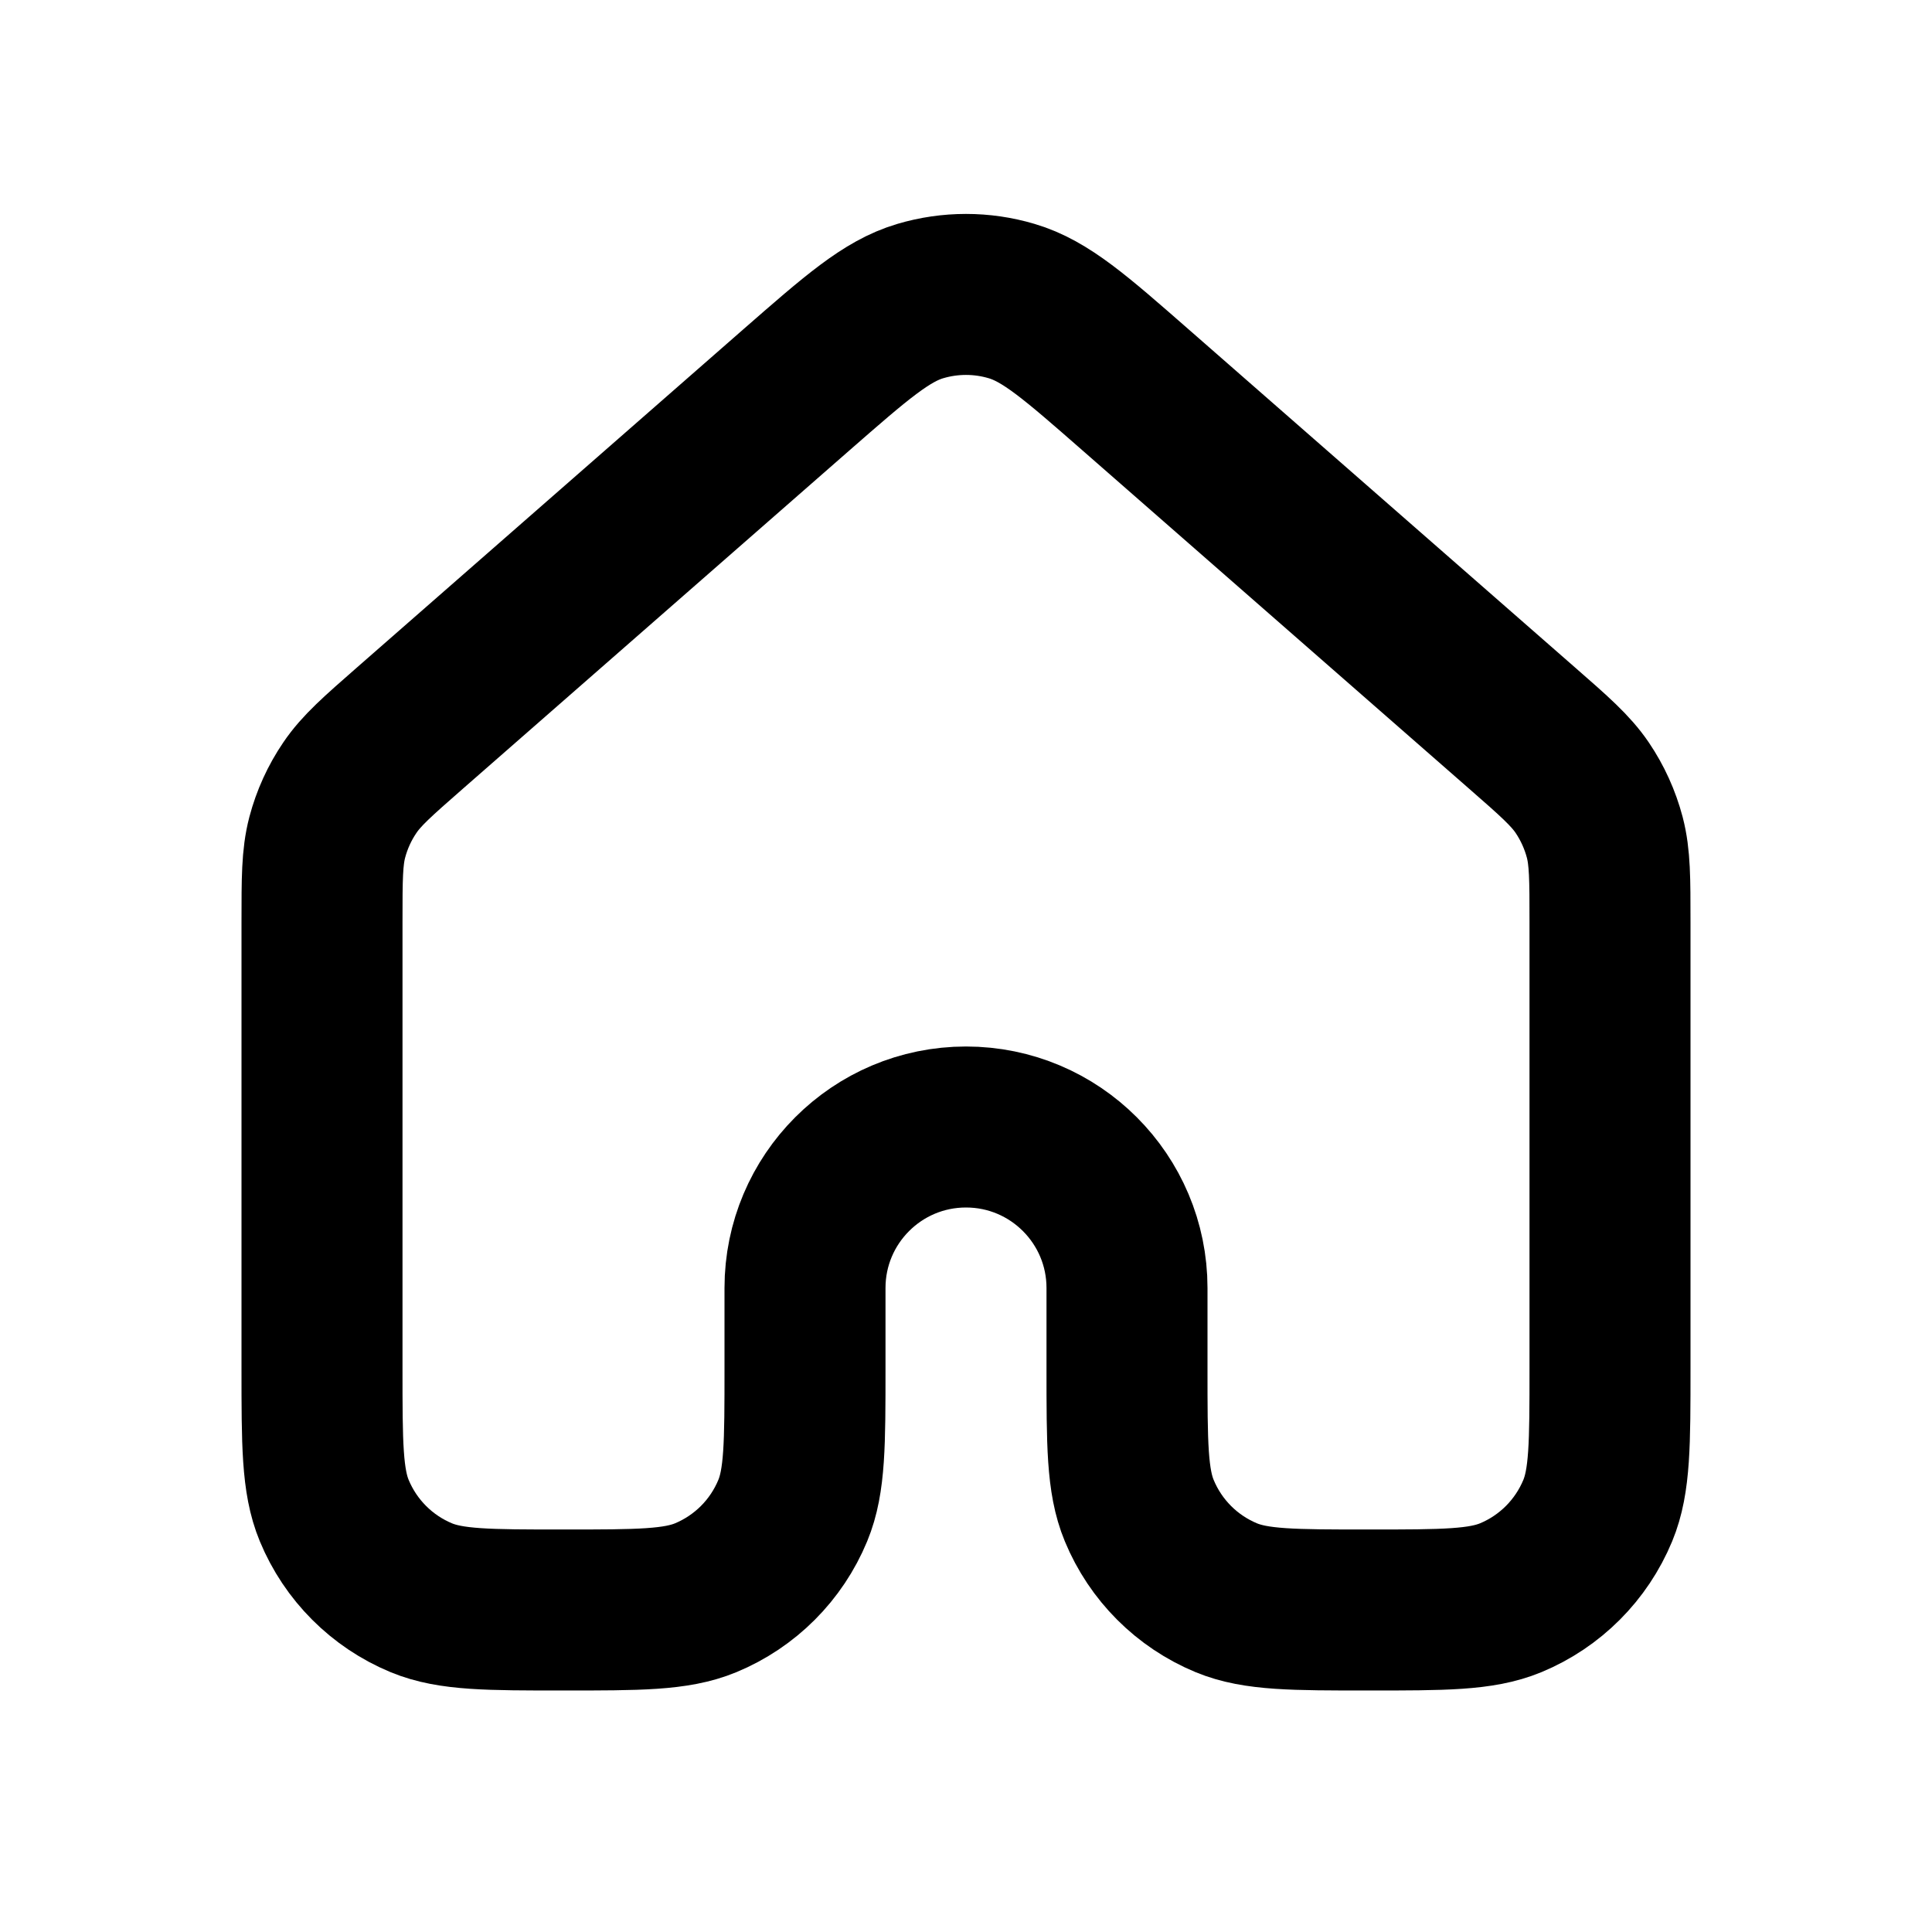
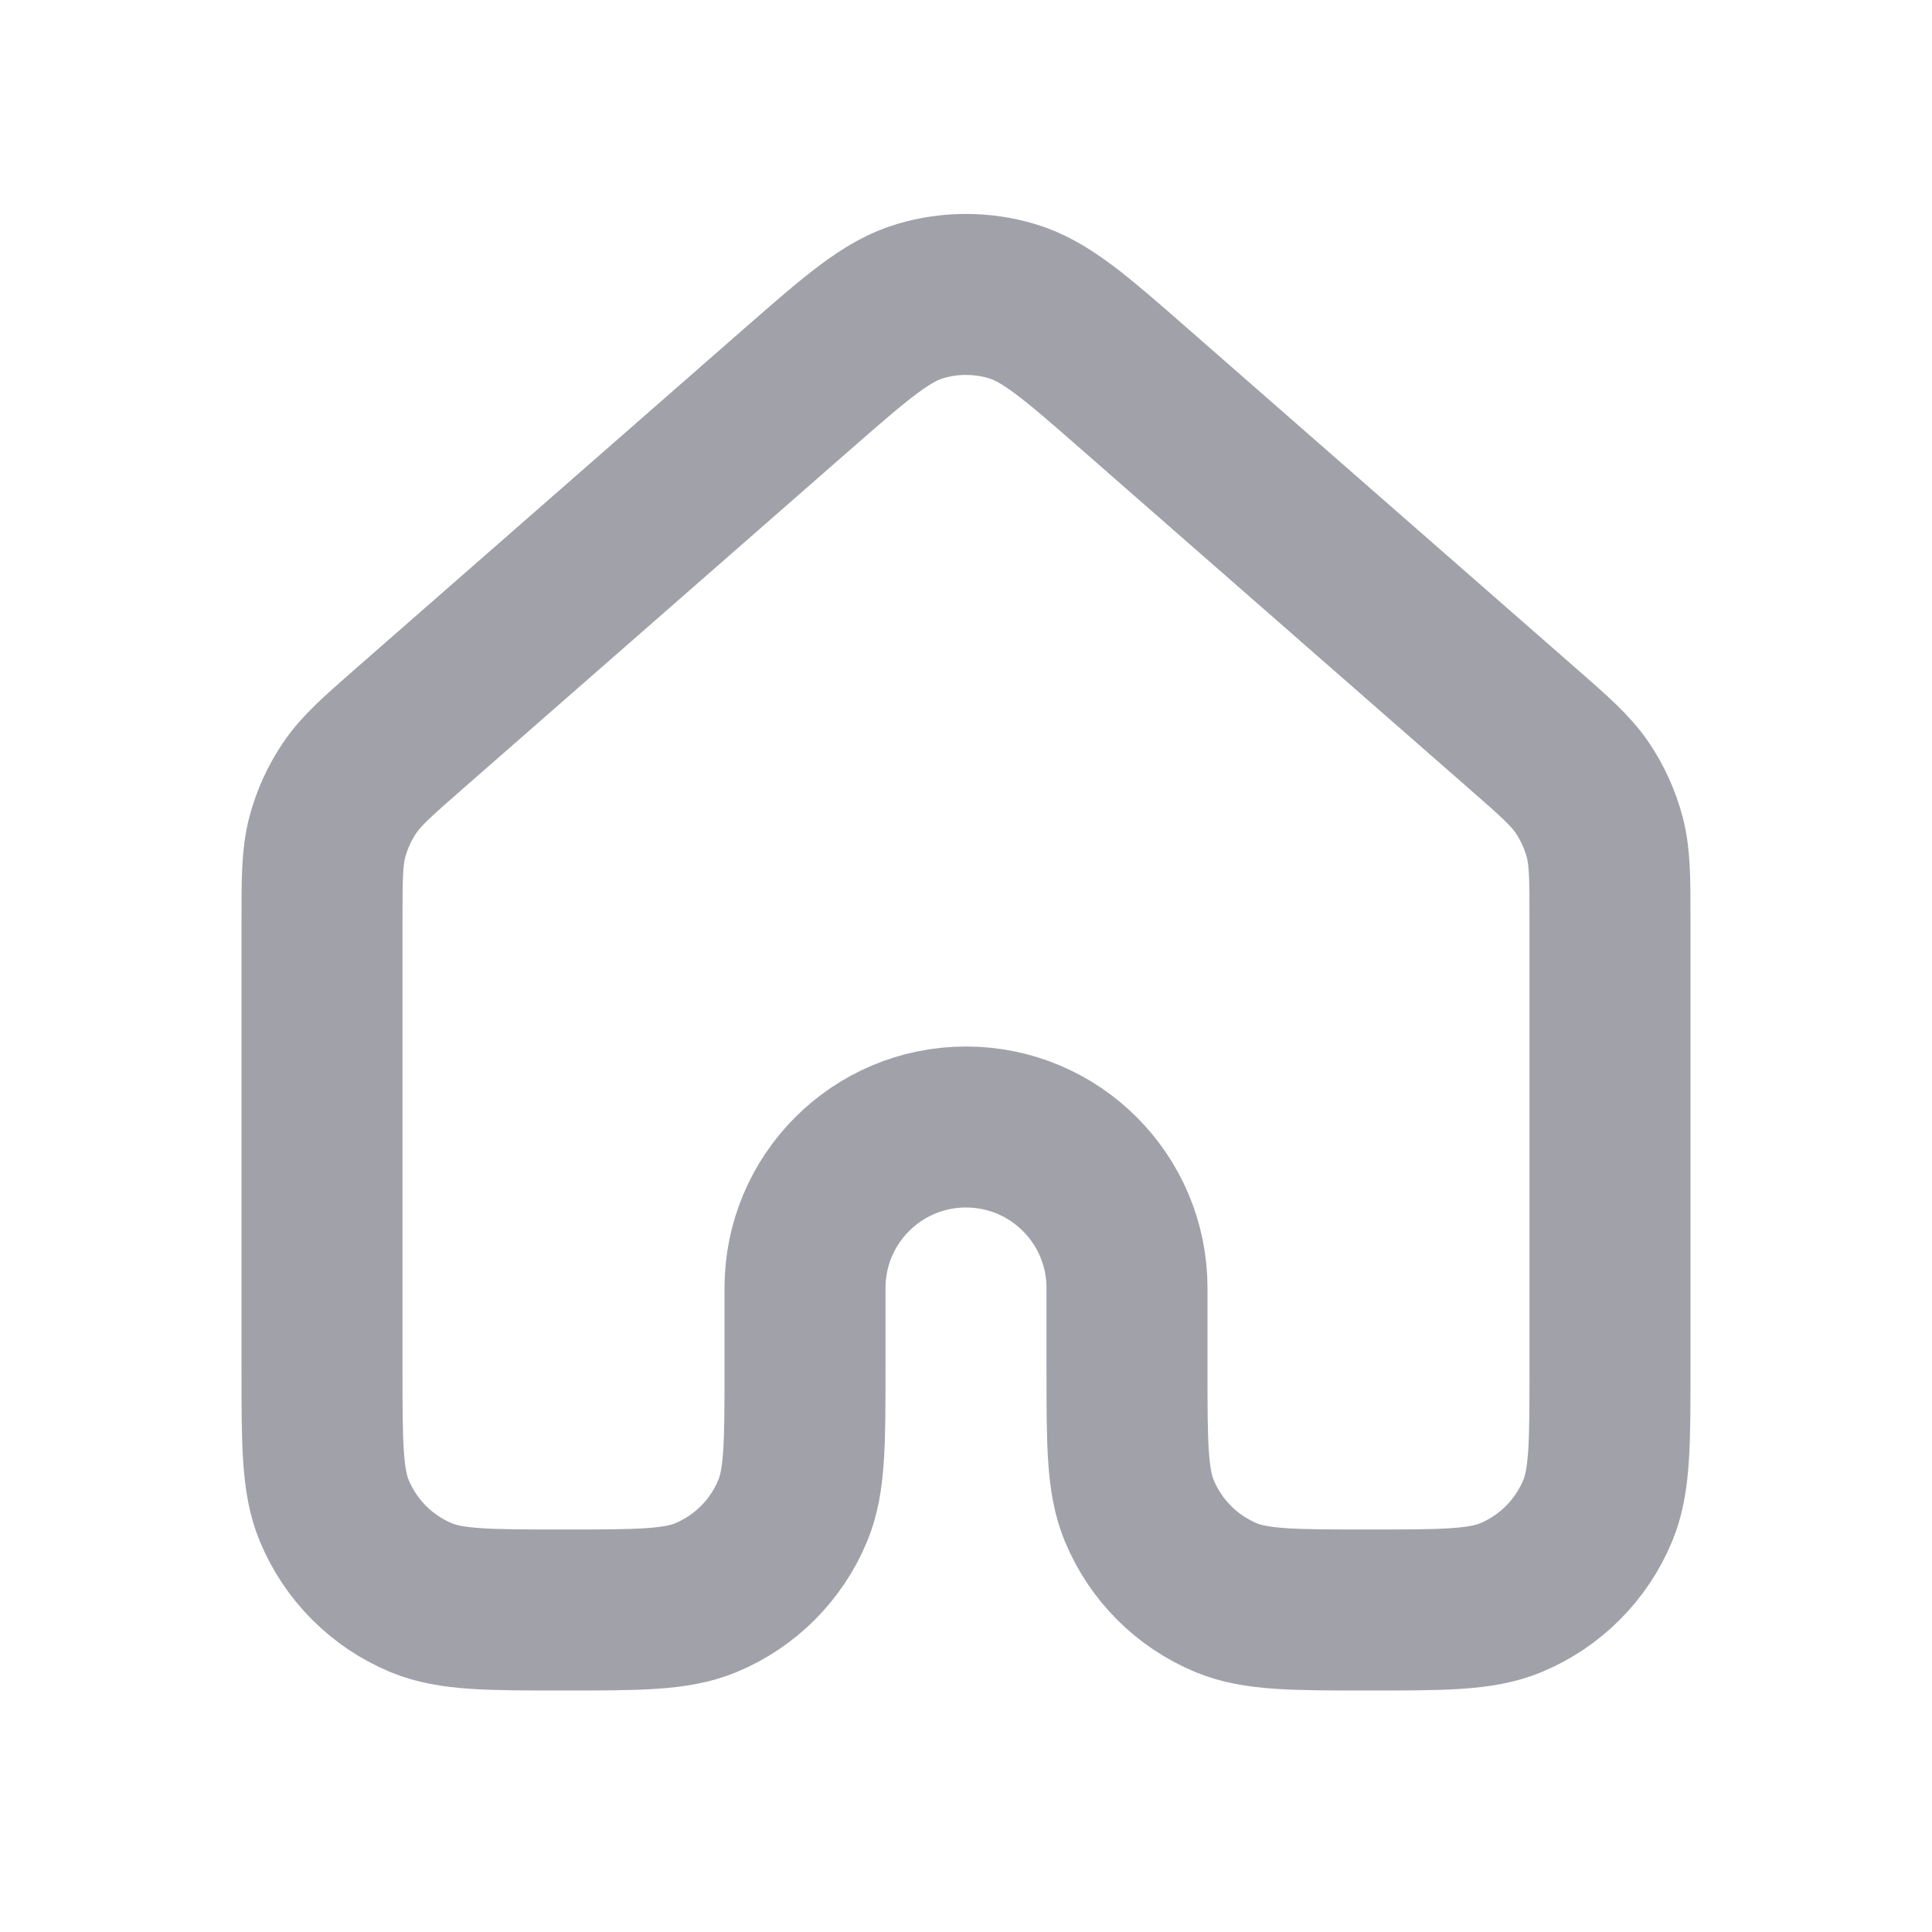
<svg xmlns="http://www.w3.org/2000/svg" width="32" height="32" viewBox="0 0 24 24" fill="none">
  <g id="home">
-     <path id="Vector" d="M20 17V11.452C20 10.918 20 10.651 19.935 10.402C19.877 10.182 19.782 9.973 19.655 9.785C19.51 9.572 19.31 9.396 18.907 9.044L14.107 4.844C13.361 4.191 12.988 3.864 12.567 3.74C12.197 3.63 11.803 3.63 11.432 3.74C11.013 3.864 10.64 4.19 9.894 4.842L5.093 9.044C4.691 9.396 4.49 9.572 4.346 9.785C4.218 9.973 4.123 10.182 4.065 10.402C4 10.651 4 10.918 4 11.452V17C4 17.932 4 18.398 4.152 18.765C4.355 19.255 4.744 19.645 5.234 19.848C5.602 20 6.068 20 7 20C7.932 20 8.398 20 8.766 19.848C9.256 19.645 9.645 19.256 9.848 18.765C10 18.398 10 17.932 10 17V16C10 14.896 10.895 14 12 14C13.105 14 14 14.896 14 16V17C14 17.932 14 18.398 14.152 18.765C14.355 19.256 14.744 19.645 15.234 19.848C15.602 20 16.068 20 17 20C17.932 20 18.398 20 18.766 19.848C19.256 19.645 19.645 19.255 19.848 18.765C20 18.398 20 17.932 20 17Z" stroke="black" stroke-width="2" stroke-linecap="round" stroke-linejoin="round" />
+     <path id="Vector" d="M20 17V11.452C20 10.918 20 10.651 19.935 10.402C19.877 10.182 19.782 9.973 19.655 9.785C19.51 9.572 19.31 9.396 18.907 9.044L14.107 4.844C13.361 4.191 12.988 3.864 12.567 3.74C12.197 3.63 11.803 3.63 11.432 3.74C11.013 3.864 10.64 4.19 9.894 4.842L5.093 9.044C4.691 9.396 4.49 9.572 4.346 9.785C4.218 9.973 4.123 10.182 4.065 10.402C4 10.651 4 10.918 4 11.452V17C4 17.932 4 18.398 4.152 18.765C4.355 19.255 4.744 19.645 5.234 19.848C5.602 20 6.068 20 7 20C7.932 20 8.398 20 8.766 19.848C9.256 19.645 9.645 19.256 9.848 18.765C10 18.398 10 17.932 10 17V16C10 14.896 10.895 14 12 14C13.105 14 14 14.896 14 16V17C14 17.932 14 18.398 14.152 18.765C14.355 19.256 14.744 19.645 15.234 19.848C15.602 20 16.068 20 17 20C17.932 20 18.398 20 18.766 19.848C19.256 19.645 19.645 19.255 19.848 18.765C20 18.398 20 17.932 20 17Z" stroke="#A1A1AA" stroke-width="2" stroke-linecap="round" stroke-linejoin="round" />
  </g>
</svg>
